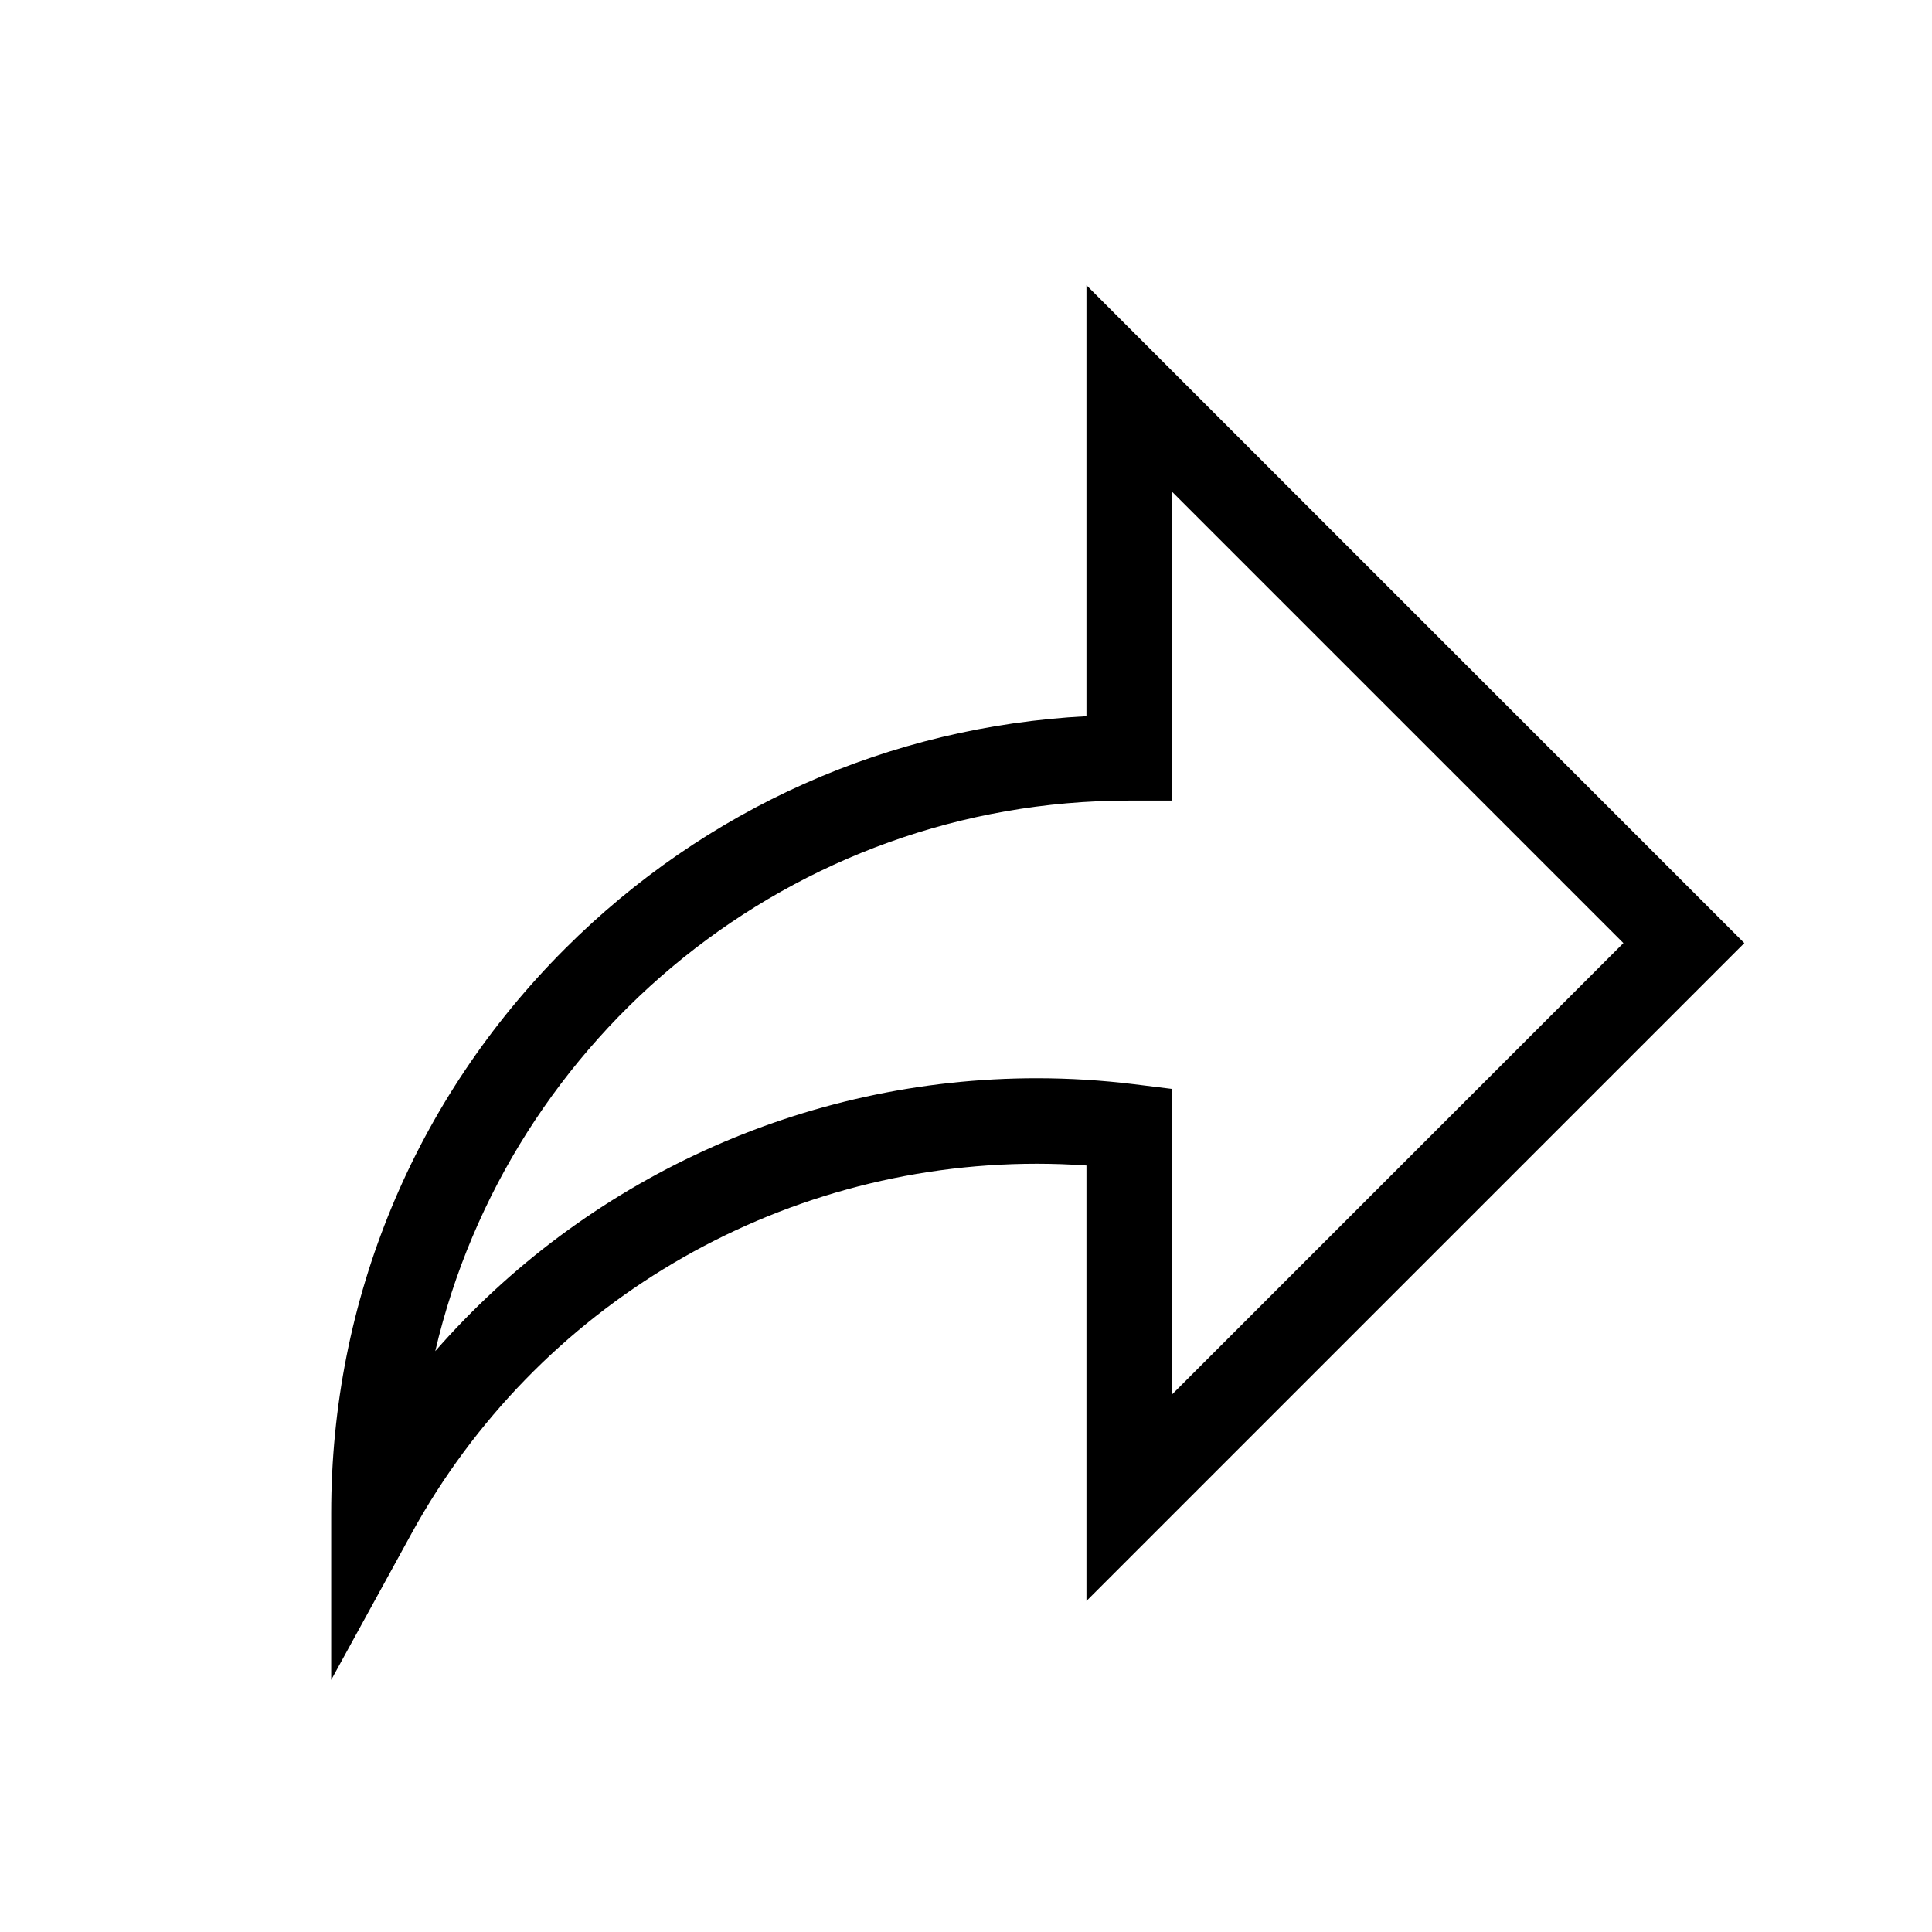
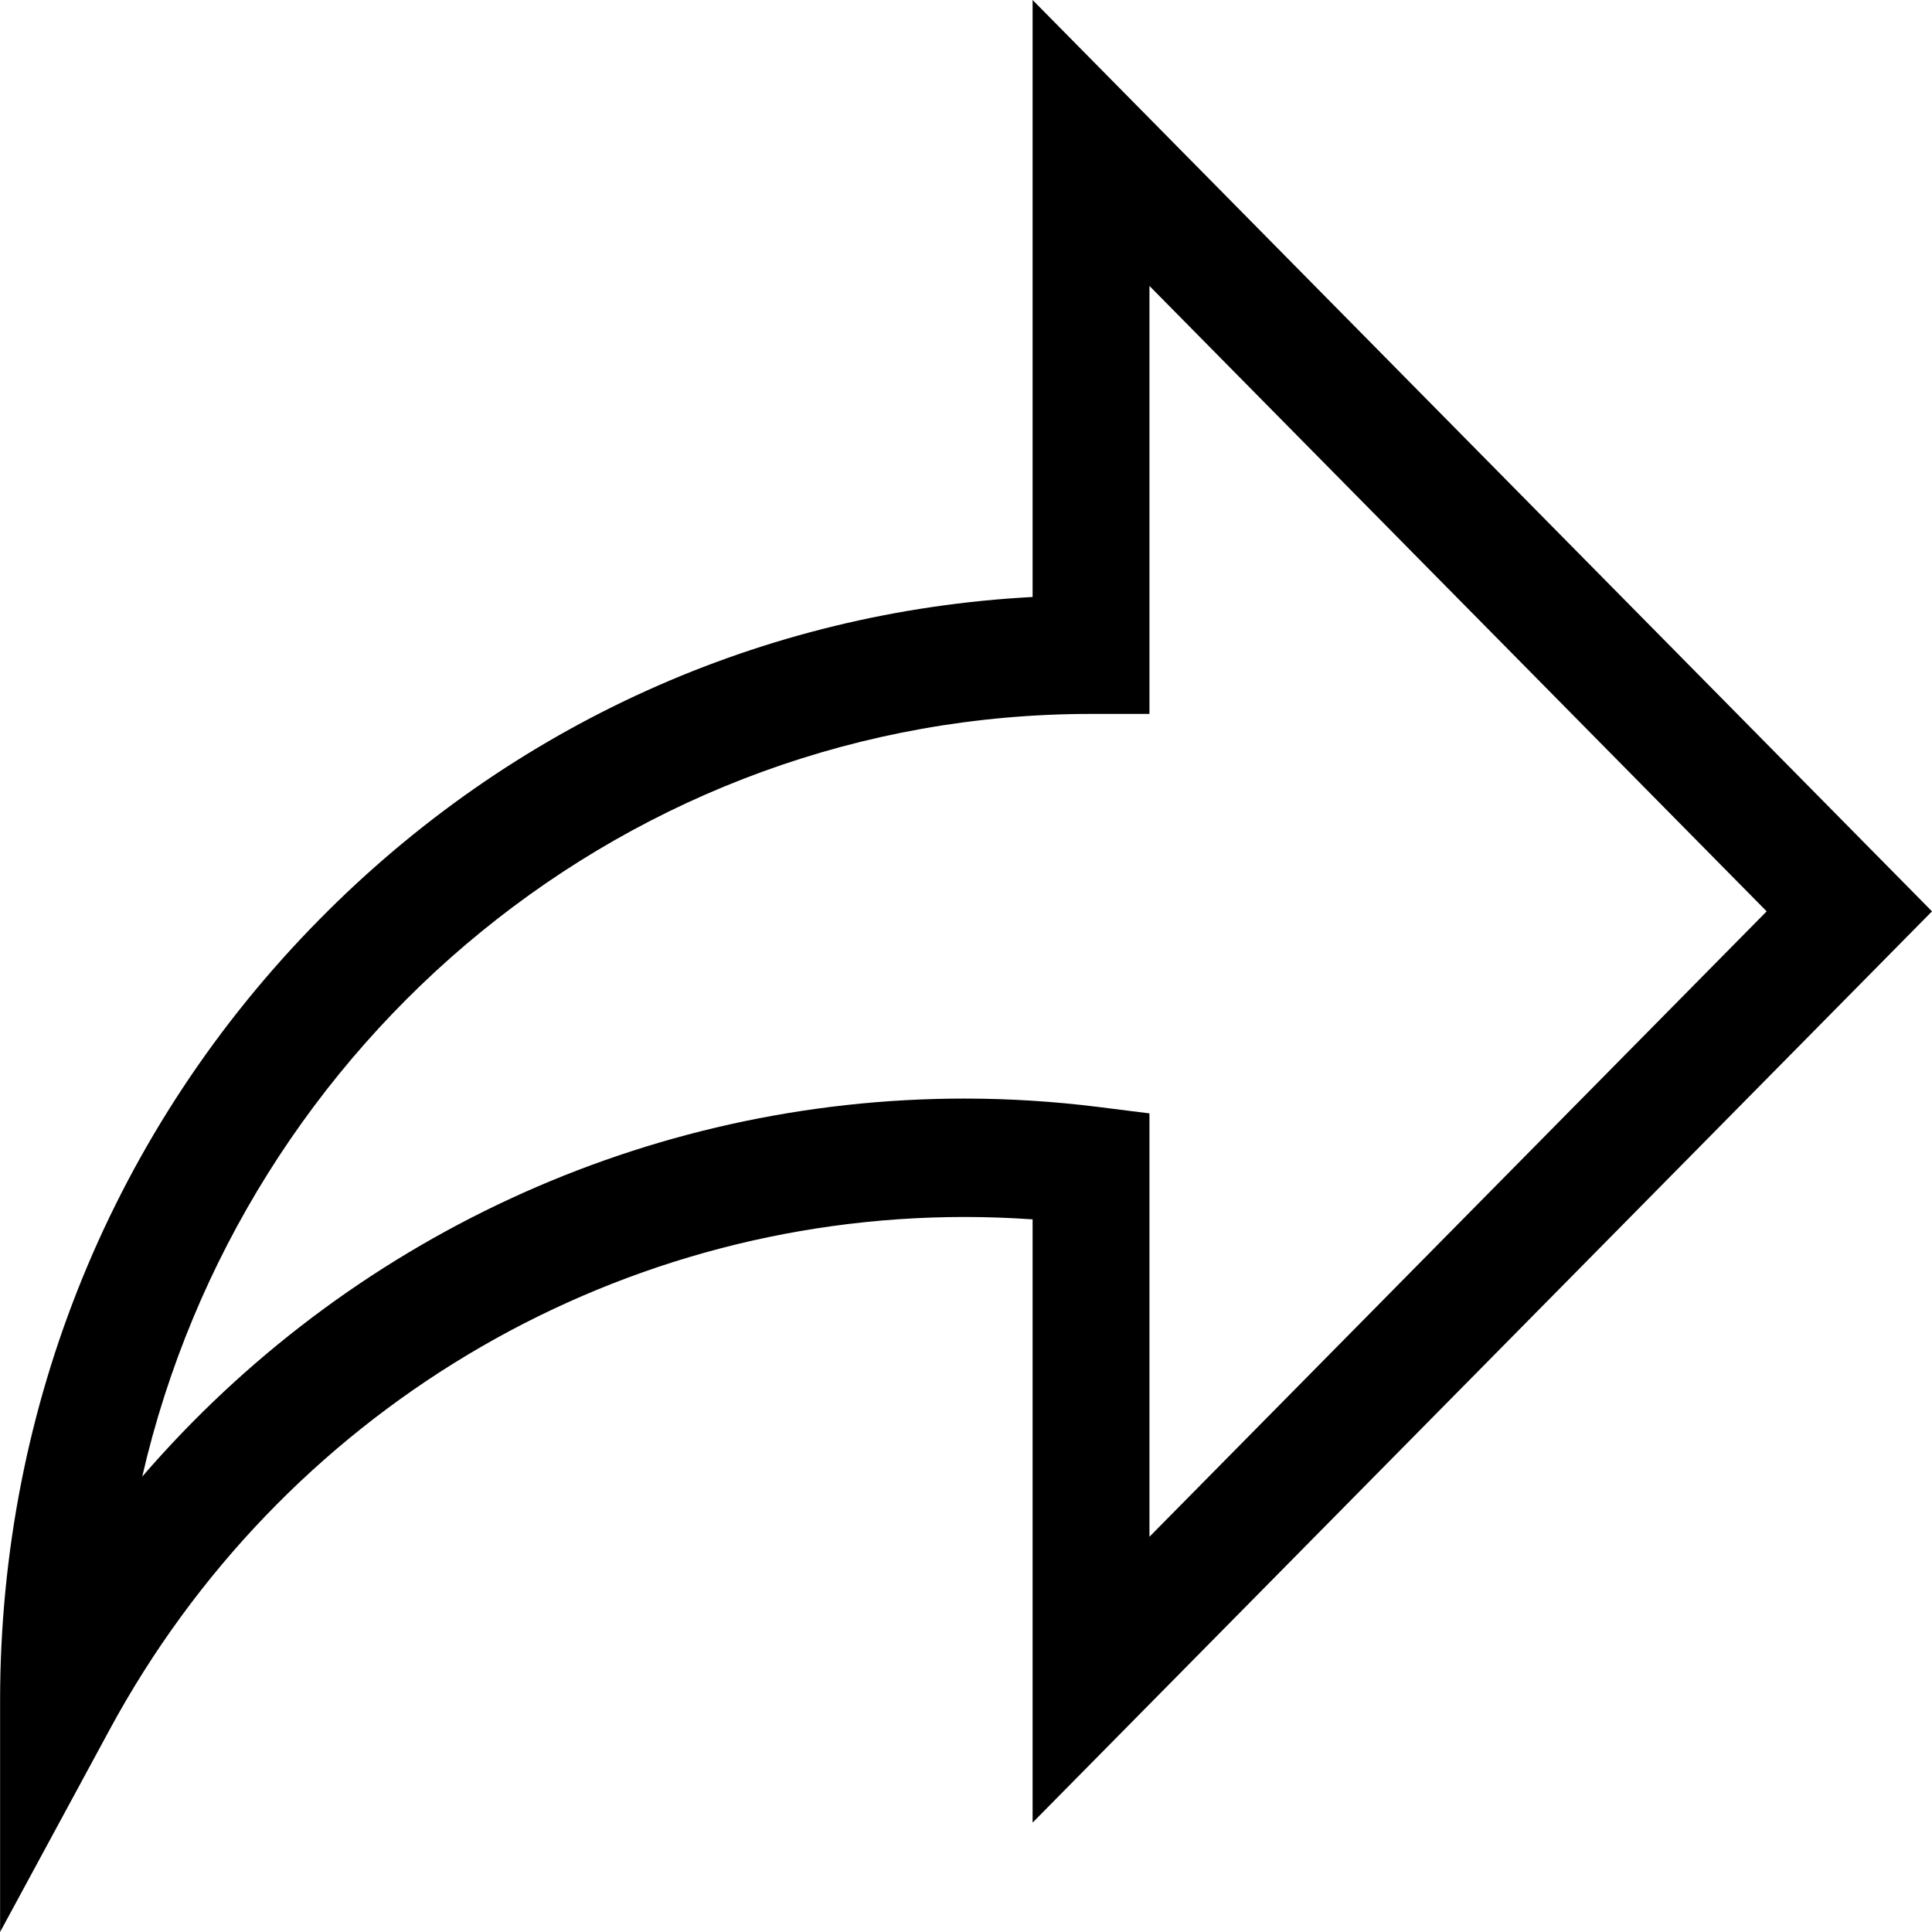
- <svg xmlns="http://www.w3.org/2000/svg" fill="#000000" height="800px" width="800px" version="1.1" id="Layer_1" viewBox="-120 -100 700 700" xml:space="preserve">
-   <path d="M512,241.7L273.643,3.343v156.152c-71.41,3.744-138.015,33.337-188.958,84.28C30.075,298.384,0,370.991,0,448.222v60.436    l29.069-52.985c45.354-82.671,132.173-134.027,226.573-134.027c5.986,0,12.004,0.212,18.001,0.632v157.779L512,241.7z     M255.642,290.666c-84.543,0-163.661,36.792-217.939,98.885c26.634-114.177,129.256-199.483,251.429-199.483h15.489V78.131    l163.568,163.568L304.621,405.267V294.531l-13.585-1.683C279.347,291.401,267.439,290.666,255.642,290.666z" />
+ <svg xmlns="http://www.w3.org/2000/svg" height="24" width="24" viewBox="-120 -100 21 21">
+   <path d="M -99,-90.094 -108.776,-100 v 6.489 c -2.929,0.156 -5.661,1.385 -7.75,3.503 -2.24,2.269 -3.473,5.287 -3.473,8.496 V -79 l 1.192,-2.202 c 1.86,-3.436 5.421,-5.57 9.293,-5.57 0.246,0 0.492,0.009 0.738,0.026 v 6.557 z m -10.515,2.035 c -3.468,0 -6.713,1.529 -8.939,4.109 1.092,-4.745 5.302,-8.29 10.313,-8.29 h 0.635 v -4.652 l 6.709,6.798 -6.709,6.798 v -4.602 l -0.557,-0.07 c -0.479,-0.06 -0.968,-0.091 -1.452,-0.091 z" style="stroke-width:0.041" />
</svg>
